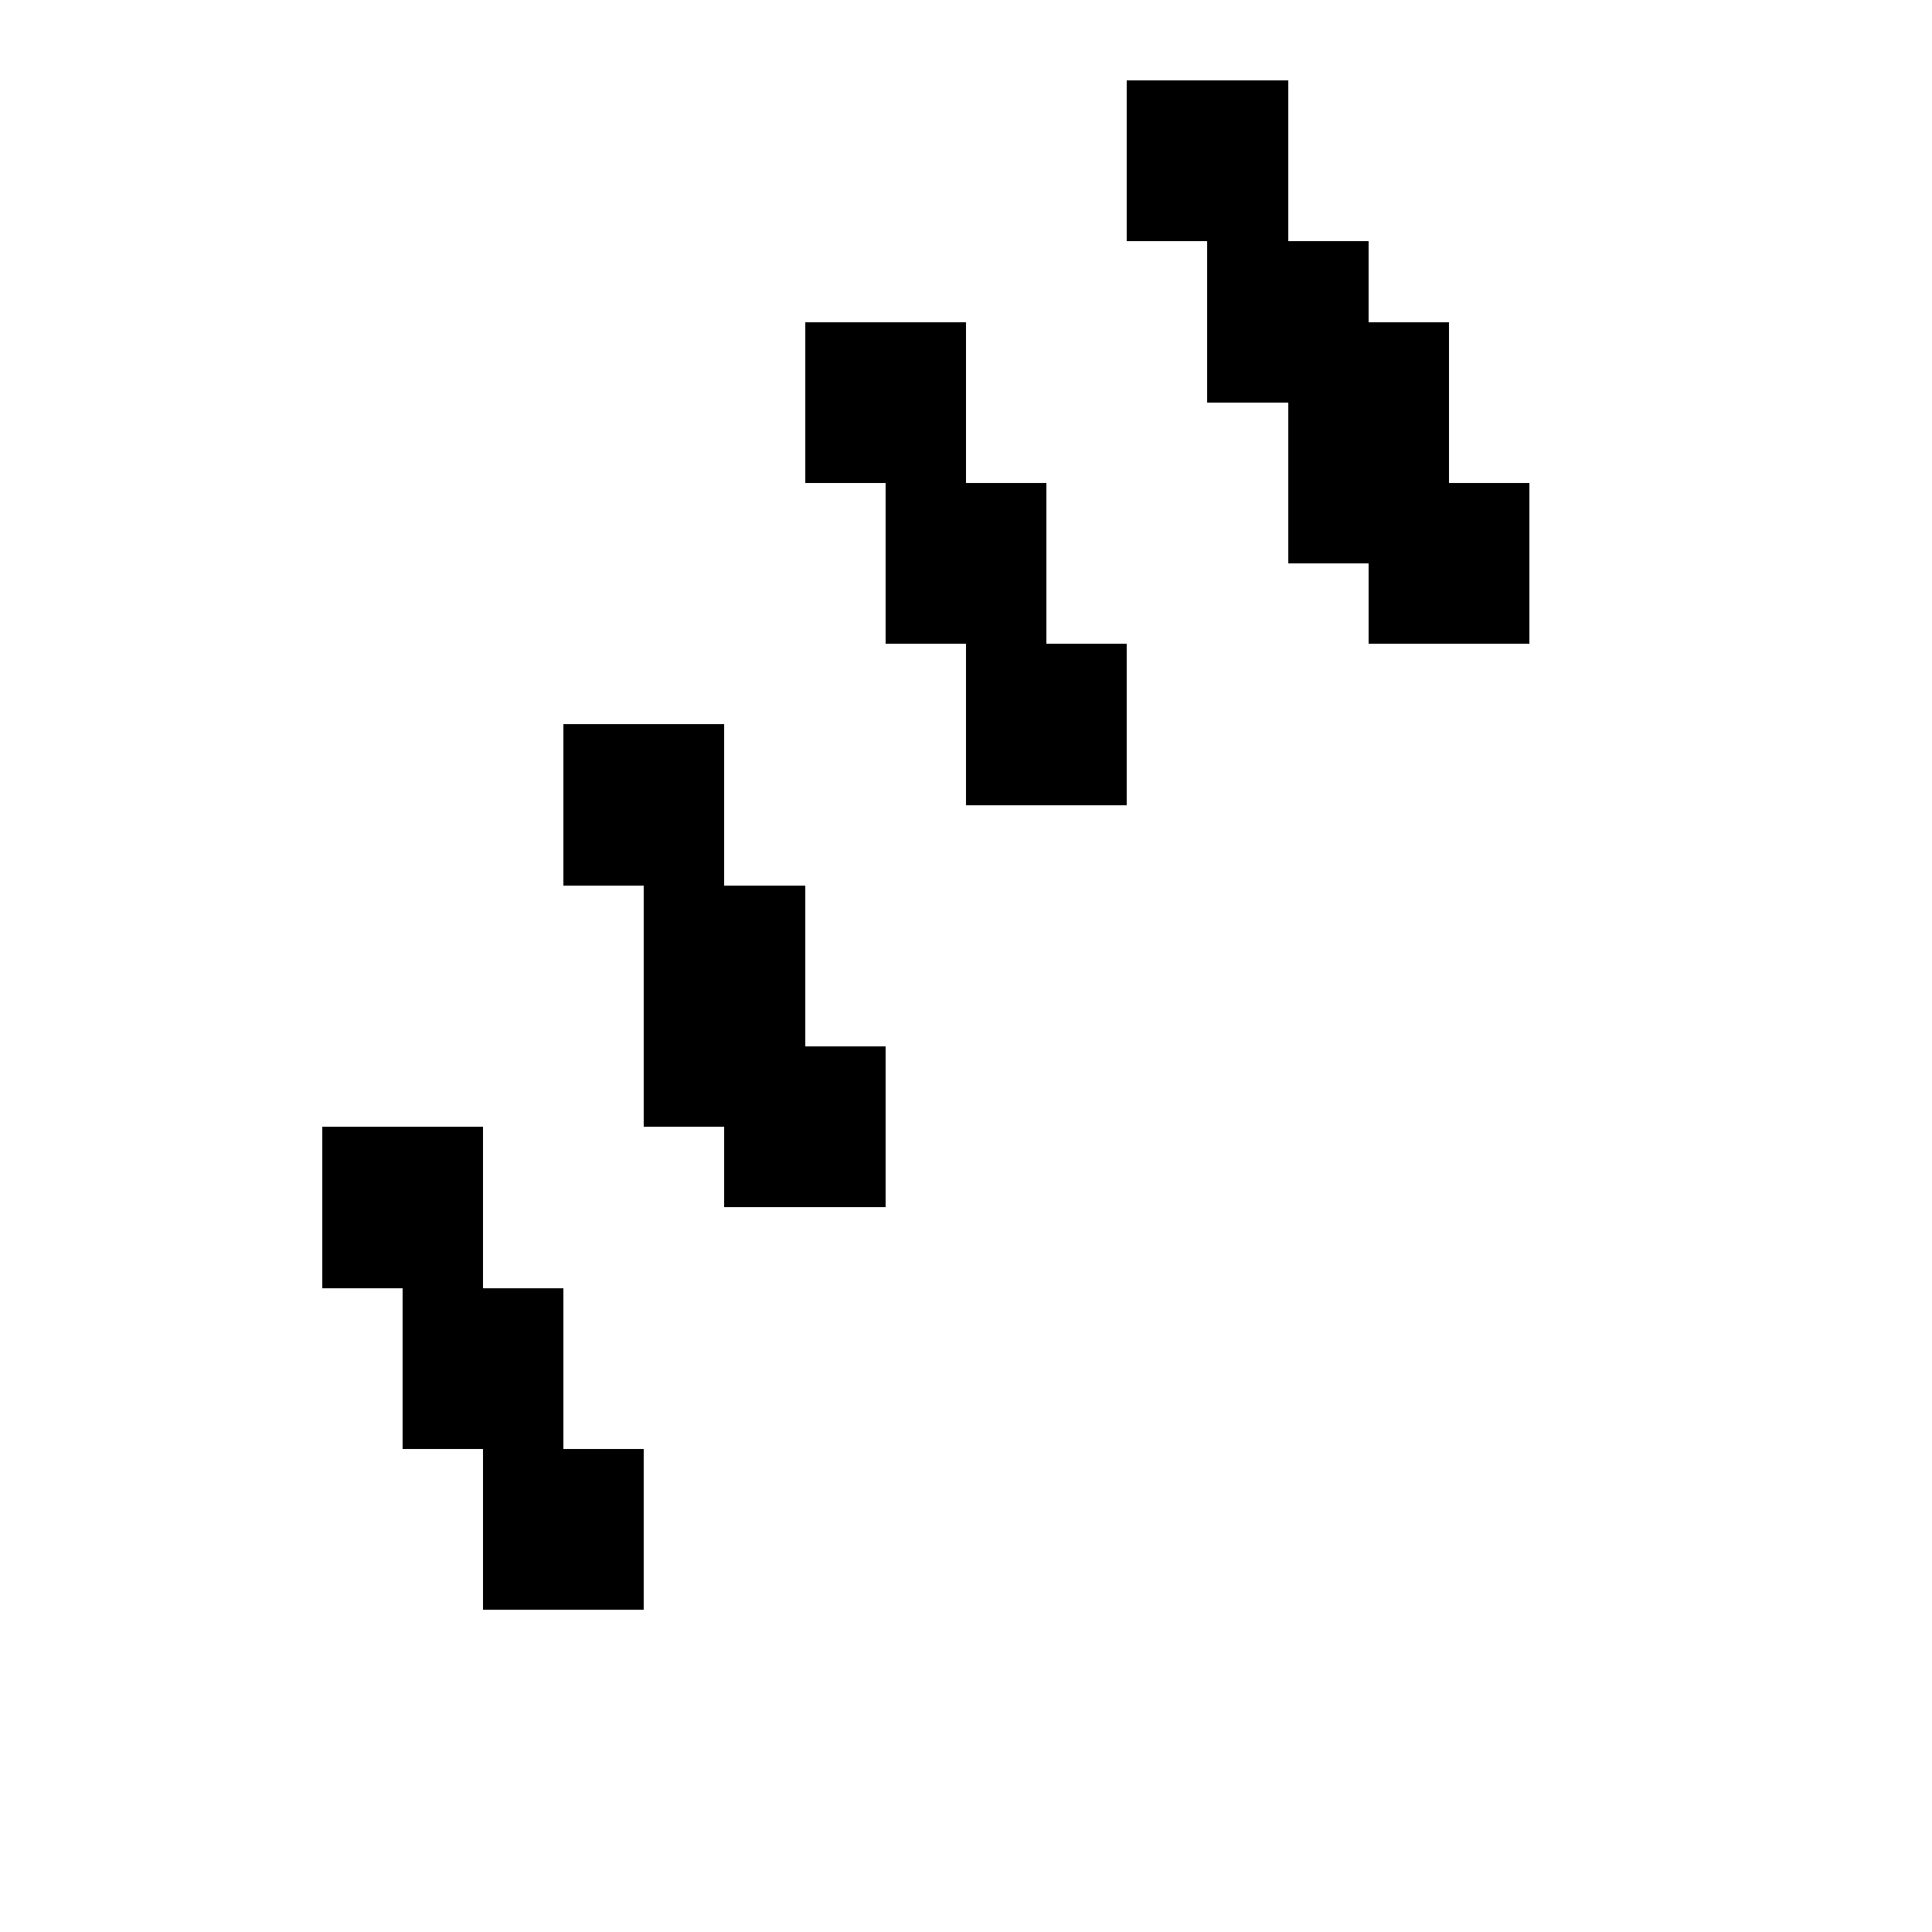
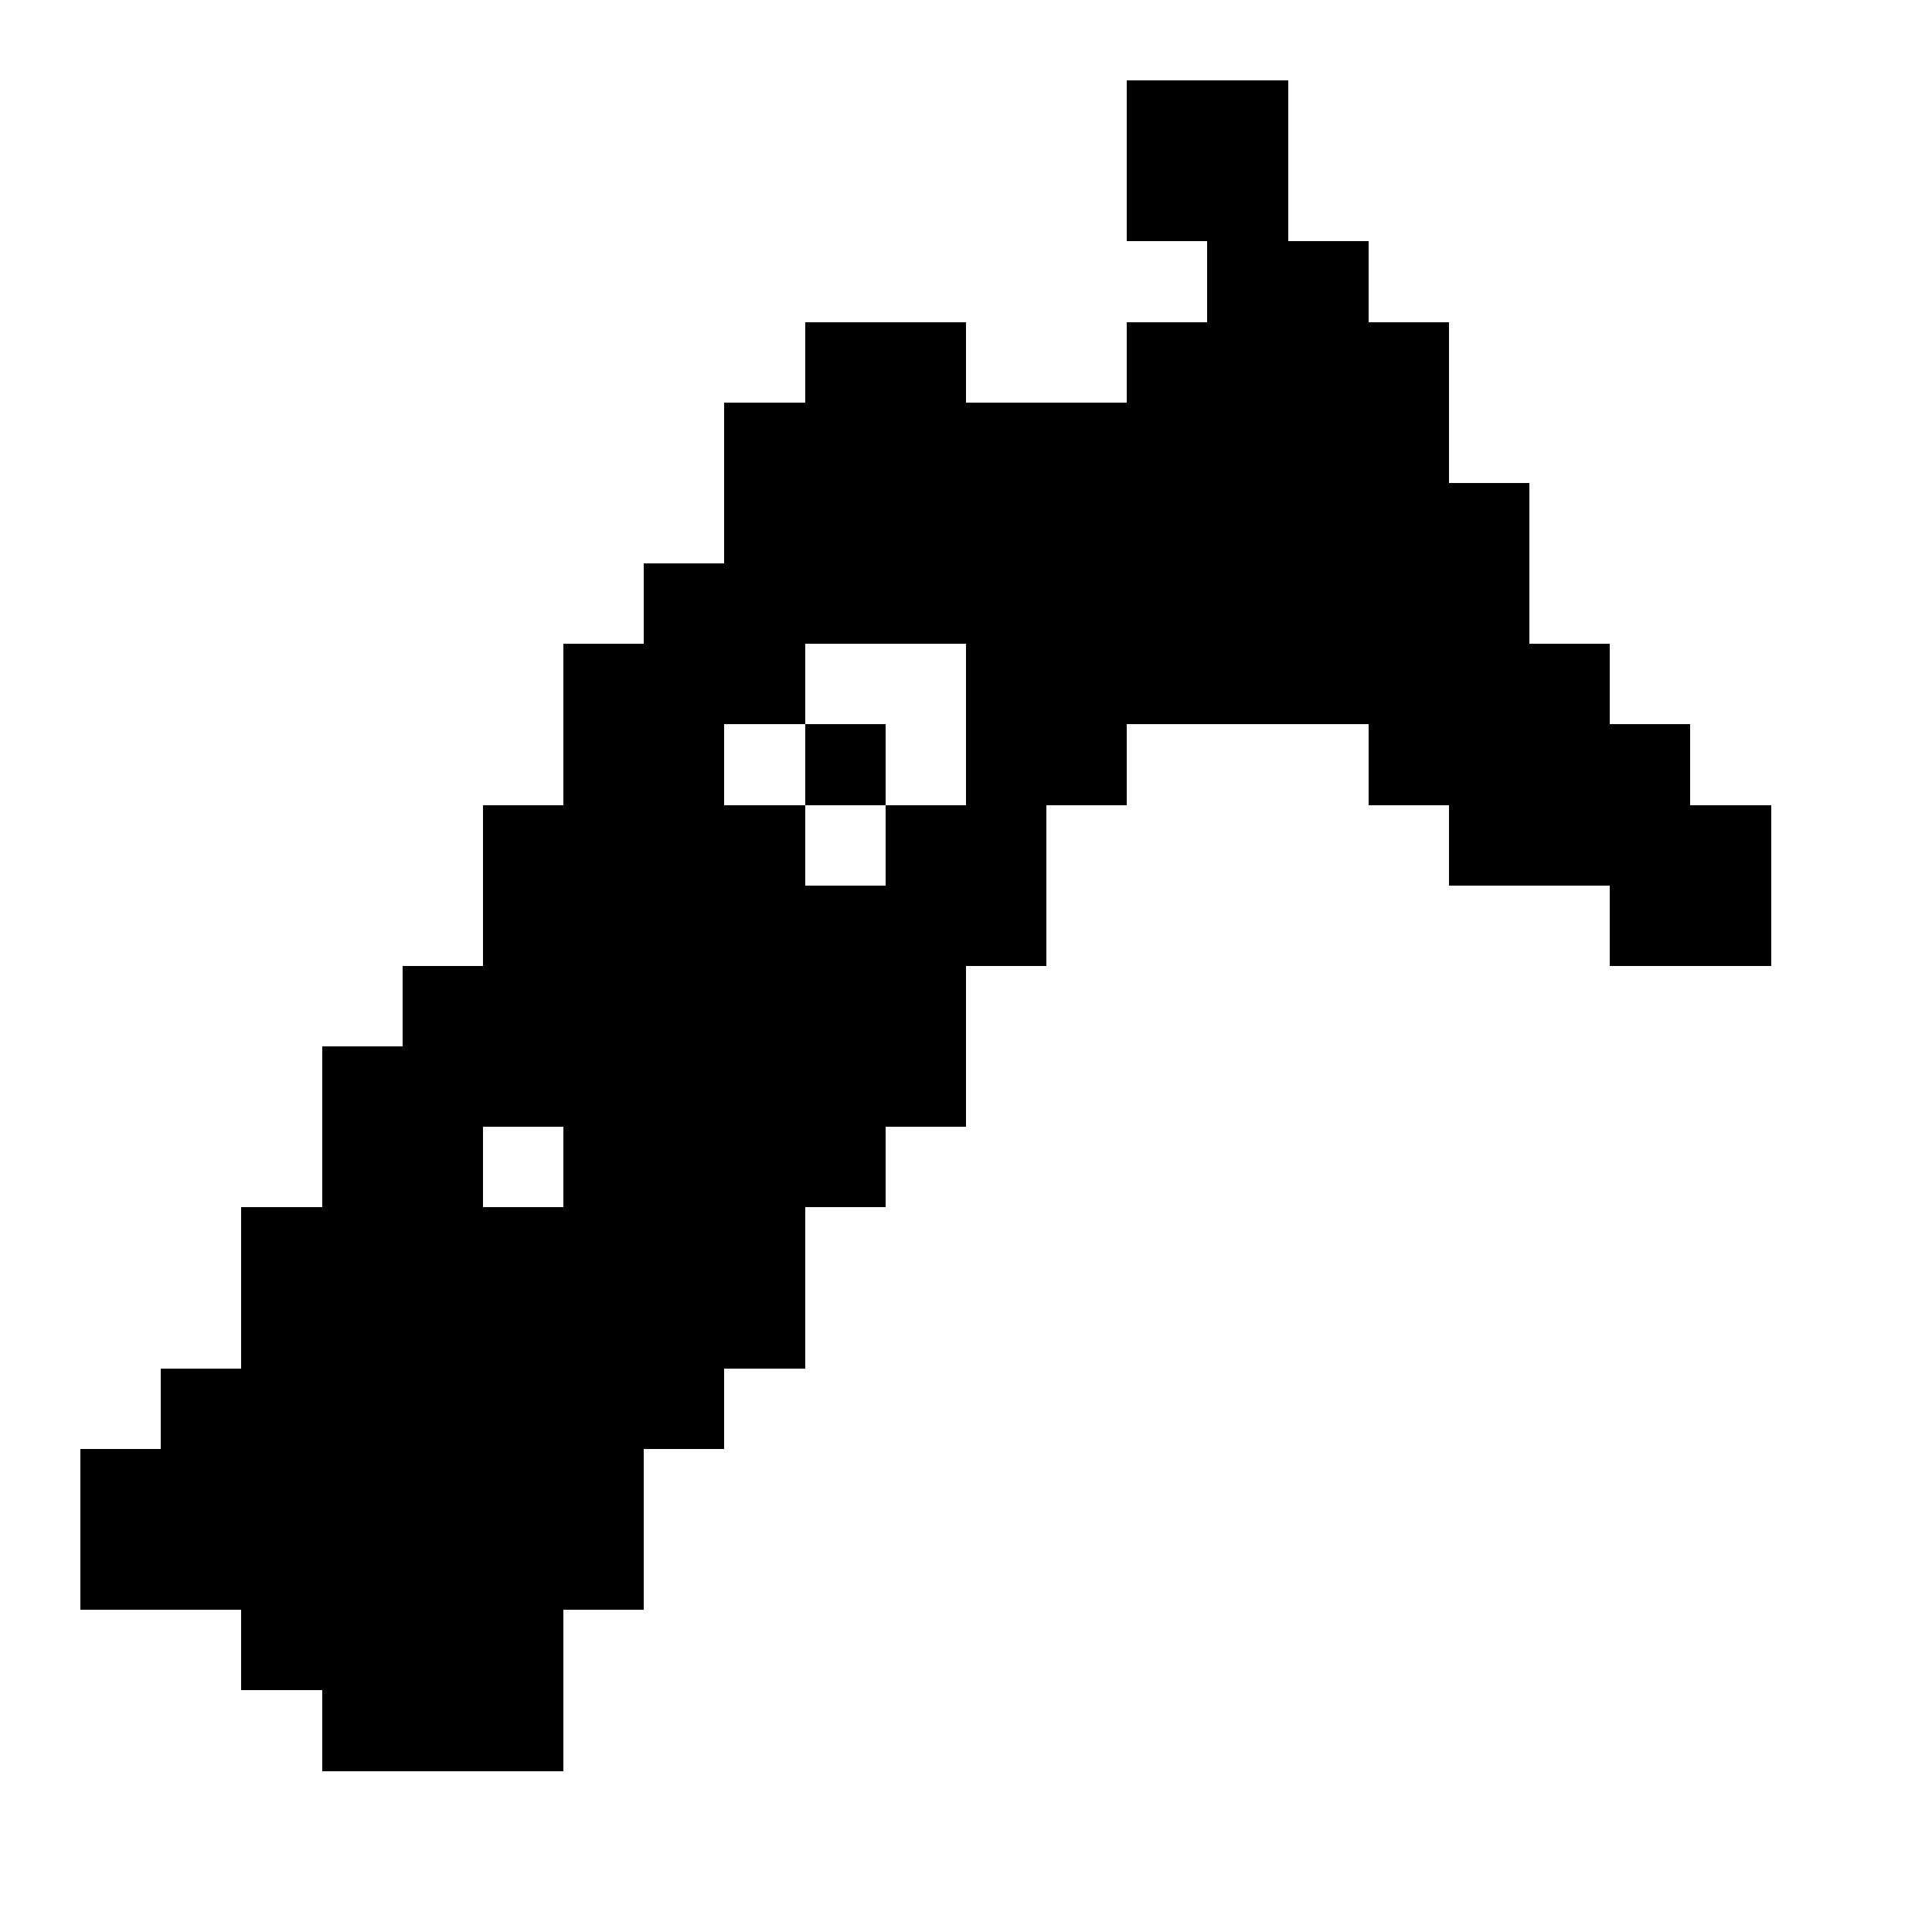
<svg xmlns="http://www.w3.org/2000/svg" width="24" height="24" viewBox="0 0 24 24" fill="currentColor" shape-rendering="crispEdges">
  <defs>
    <symbol id="px" viewBox="0 0 1 1" overflow="visible" preserveAspectRatio="none">
      <rect width="1" height="1" />
    </symbol>
  </defs>
  <use href="#px" x="14" y="1" width="2" height="1" />
  <use href="#px" x="14" y="2" width="2" height="1" />
  <use href="#px" x="15" y="3" width="2" height="1" />
  <use href="#px" x="10" y="4" width="2" height="1" />
-   <use href="#px" x="15" y="4" width="3" height="1" />
-   <use href="#px" x="10" y="5" width="2" height="1" />
-   <use href="#px" x="16" y="5" width="2" height="1" />
-   <use href="#px" x="11" y="6" width="2" height="1" />
-   <use href="#px" x="16" y="6" width="3" height="1" />
-   <use href="#px" x="11" y="7" width="2" height="1" />
-   <use href="#px" x="17" y="7" width="2" height="1" />
-   <use href="#px" x="12" y="8" width="2" height="1" />
+   <use href="#px" x="14" y="4" width="4" height="1" />
+   <use href="#px" x="9" y="5" width="9" height="1" />
+   <use href="#px" x="9" y="6" width="10" height="1" />
+   <use href="#px" x="8" y="7" width="11" height="1" />
+   <use href="#px" x="7" y="8" width="3" height="1" />
+   <use href="#px" x="12" y="8" width="8" height="1" />
  <use href="#px" x="7" y="9" width="2" height="1" />
+   <use href="#px" x="10" y="9" width="1" height="1" />
  <use href="#px" x="12" y="9" width="2" height="1" />
-   <use href="#px" x="7" y="10" width="2" height="1" />
-   <use href="#px" x="8" y="11" width="2" height="1" />
-   <use href="#px" x="8" y="12" width="2" height="1" />
-   <use href="#px" x="8" y="13" width="3" height="1" />
+   <use href="#px" x="17" y="9" width="4" height="1" />
+   <use href="#px" x="6" y="10" width="4" height="1" />
+   <use href="#px" x="11" y="10" width="2" height="1" />
+   <use href="#px" x="18" y="10" width="4" height="1" />
+   <use href="#px" x="6" y="11" width="7" height="1" />
+   <use href="#px" x="20" y="11" width="2" height="1" />
+   <use href="#px" x="5" y="12" width="7" height="1" />
+   <use href="#px" x="4" y="13" width="8" height="1" />
  <use href="#px" x="4" y="14" width="2" height="1" />
-   <use href="#px" x="9" y="14" width="2" height="1" />
-   <use href="#px" x="4" y="15" width="2" height="1" />
-   <use href="#px" x="5" y="16" width="2" height="1" />
-   <use href="#px" x="5" y="17" width="2" height="1" />
-   <use href="#px" x="6" y="18" width="2" height="1" />
-   <use href="#px" x="6" y="19" width="2" height="1" />
+   <use href="#px" x="7" y="14" width="4" height="1" />
+   <use href="#px" x="3" y="15" width="7" height="1" />
+   <use href="#px" x="3" y="16" width="7" height="1" />
+   <use href="#px" x="2" y="17" width="7" height="1" />
+   <use href="#px" x="1" y="18" width="7" height="1" />
+   <use href="#px" x="1" y="19" width="7" height="1" />
+   <use href="#px" x="3" y="20" width="4" height="1" />
+   <use href="#px" x="4" y="21" width="3" height="1" />
</svg>
